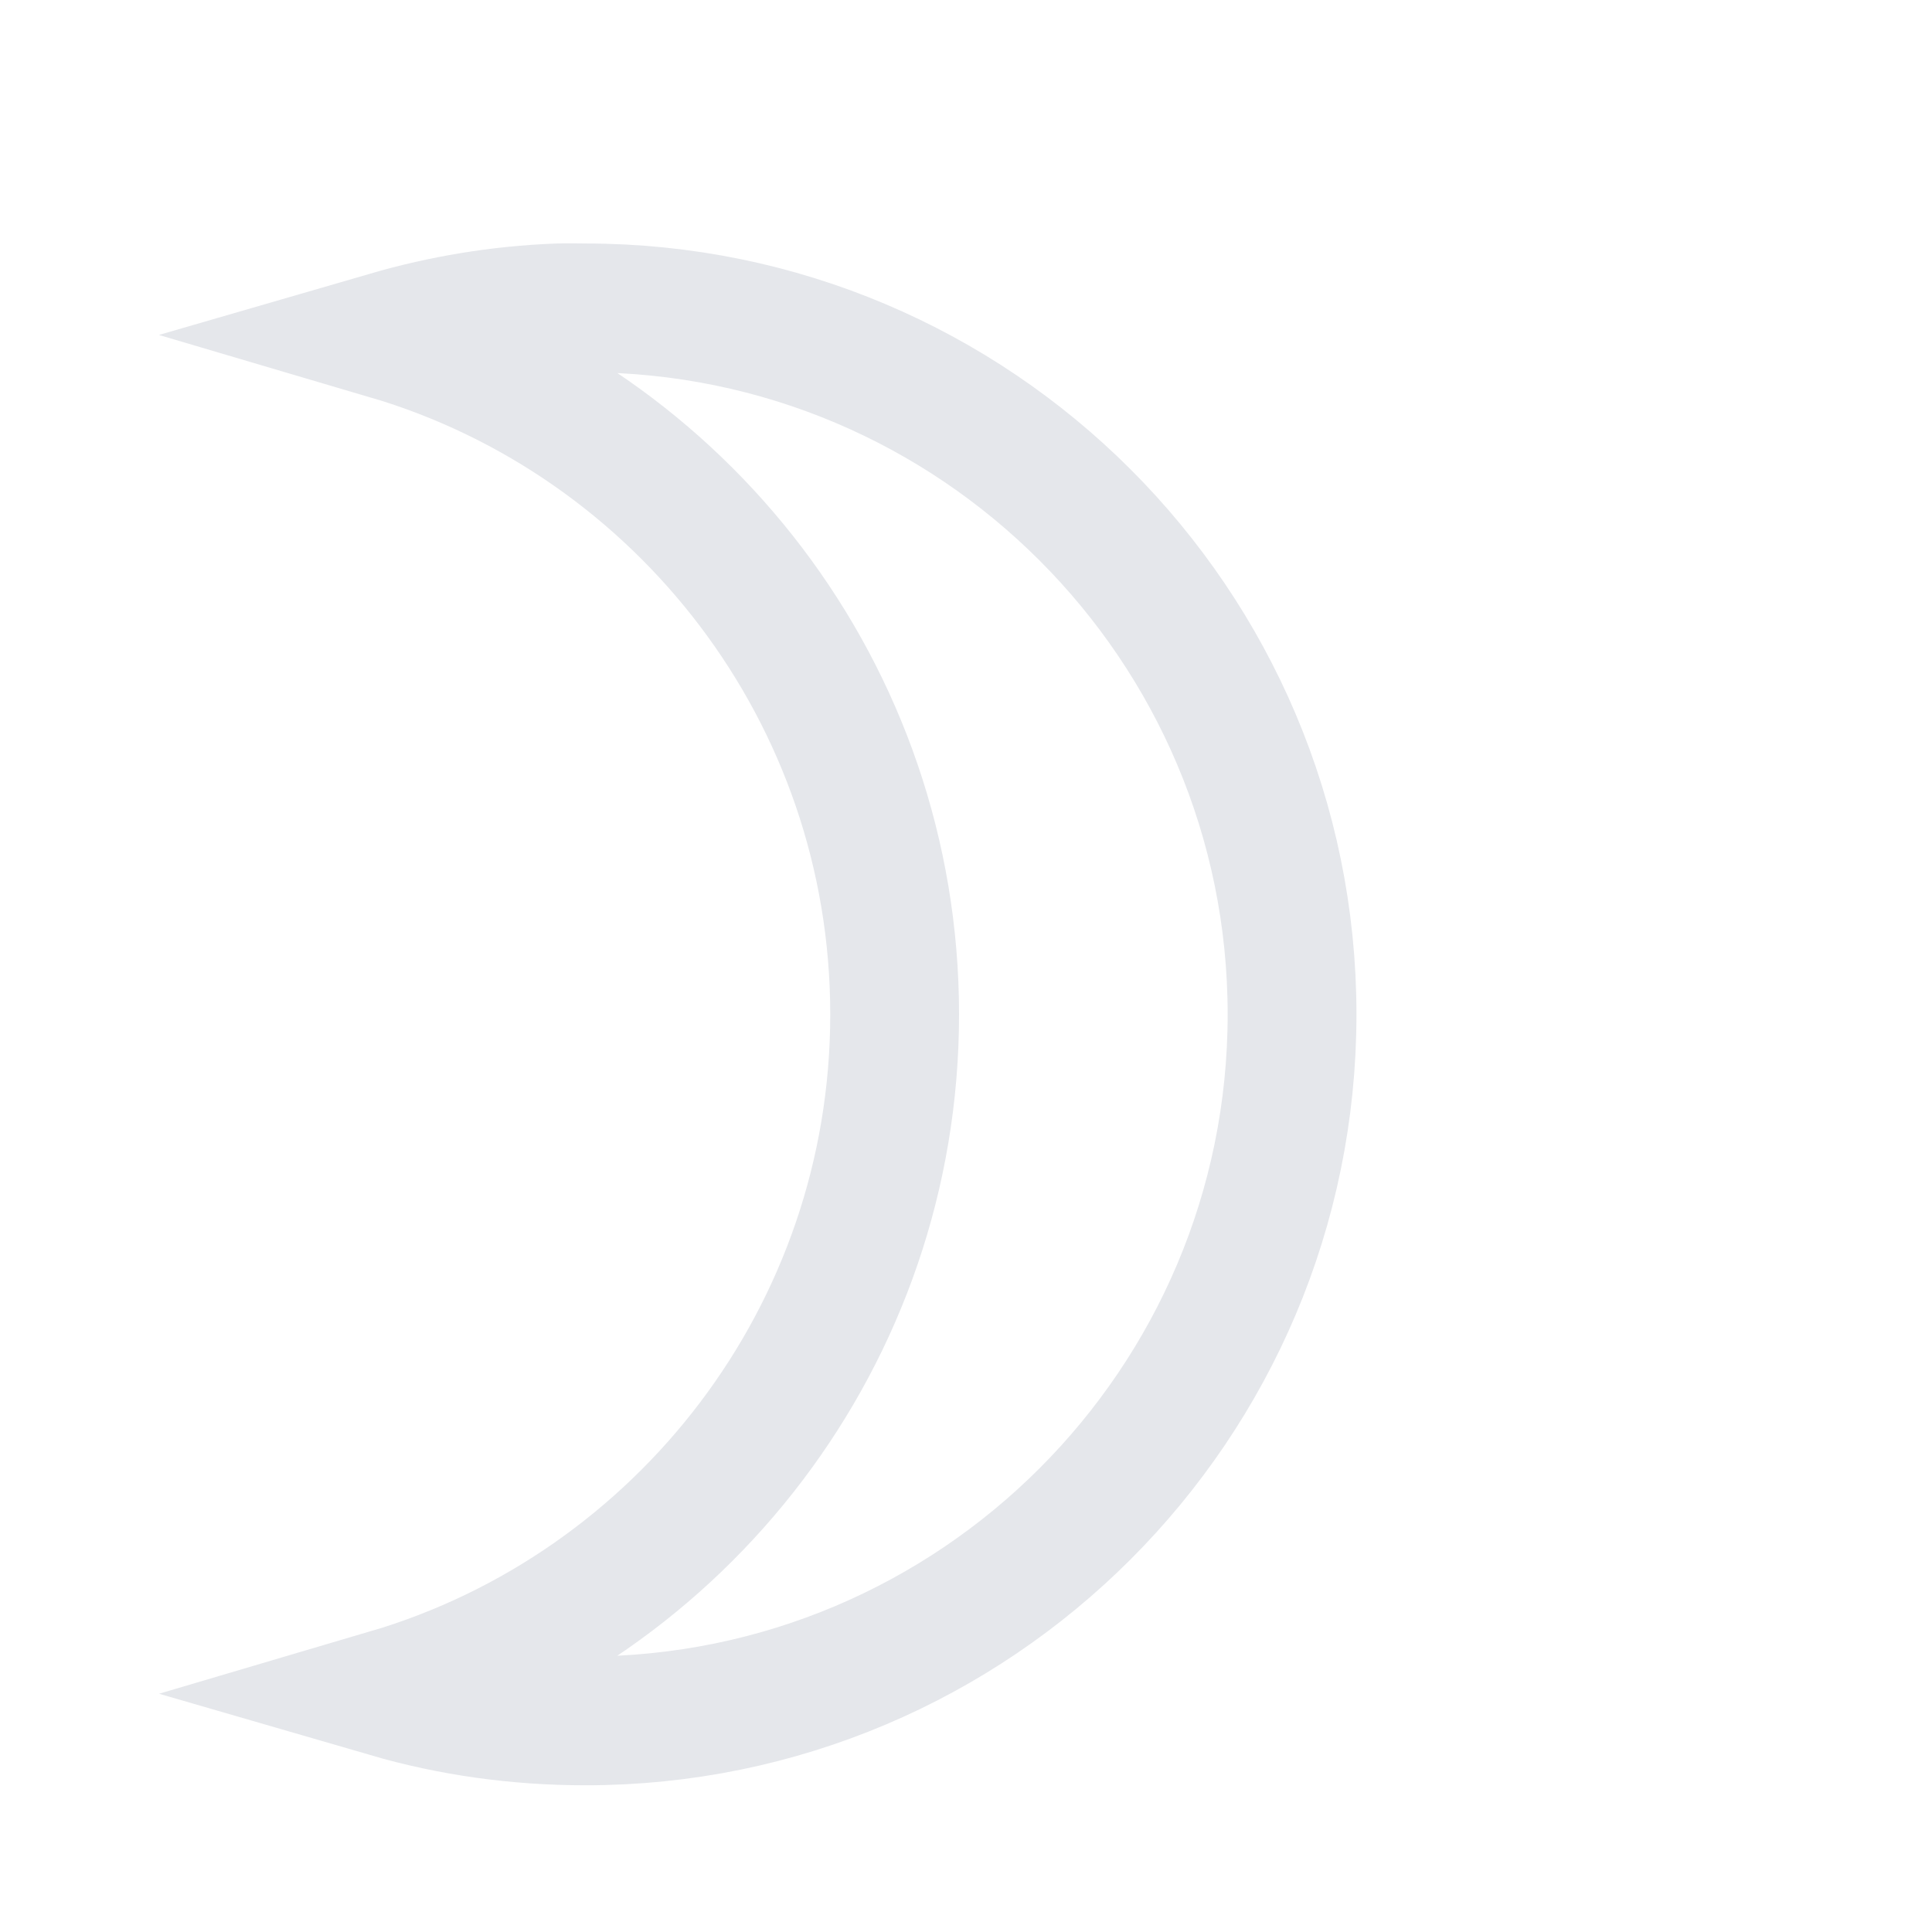
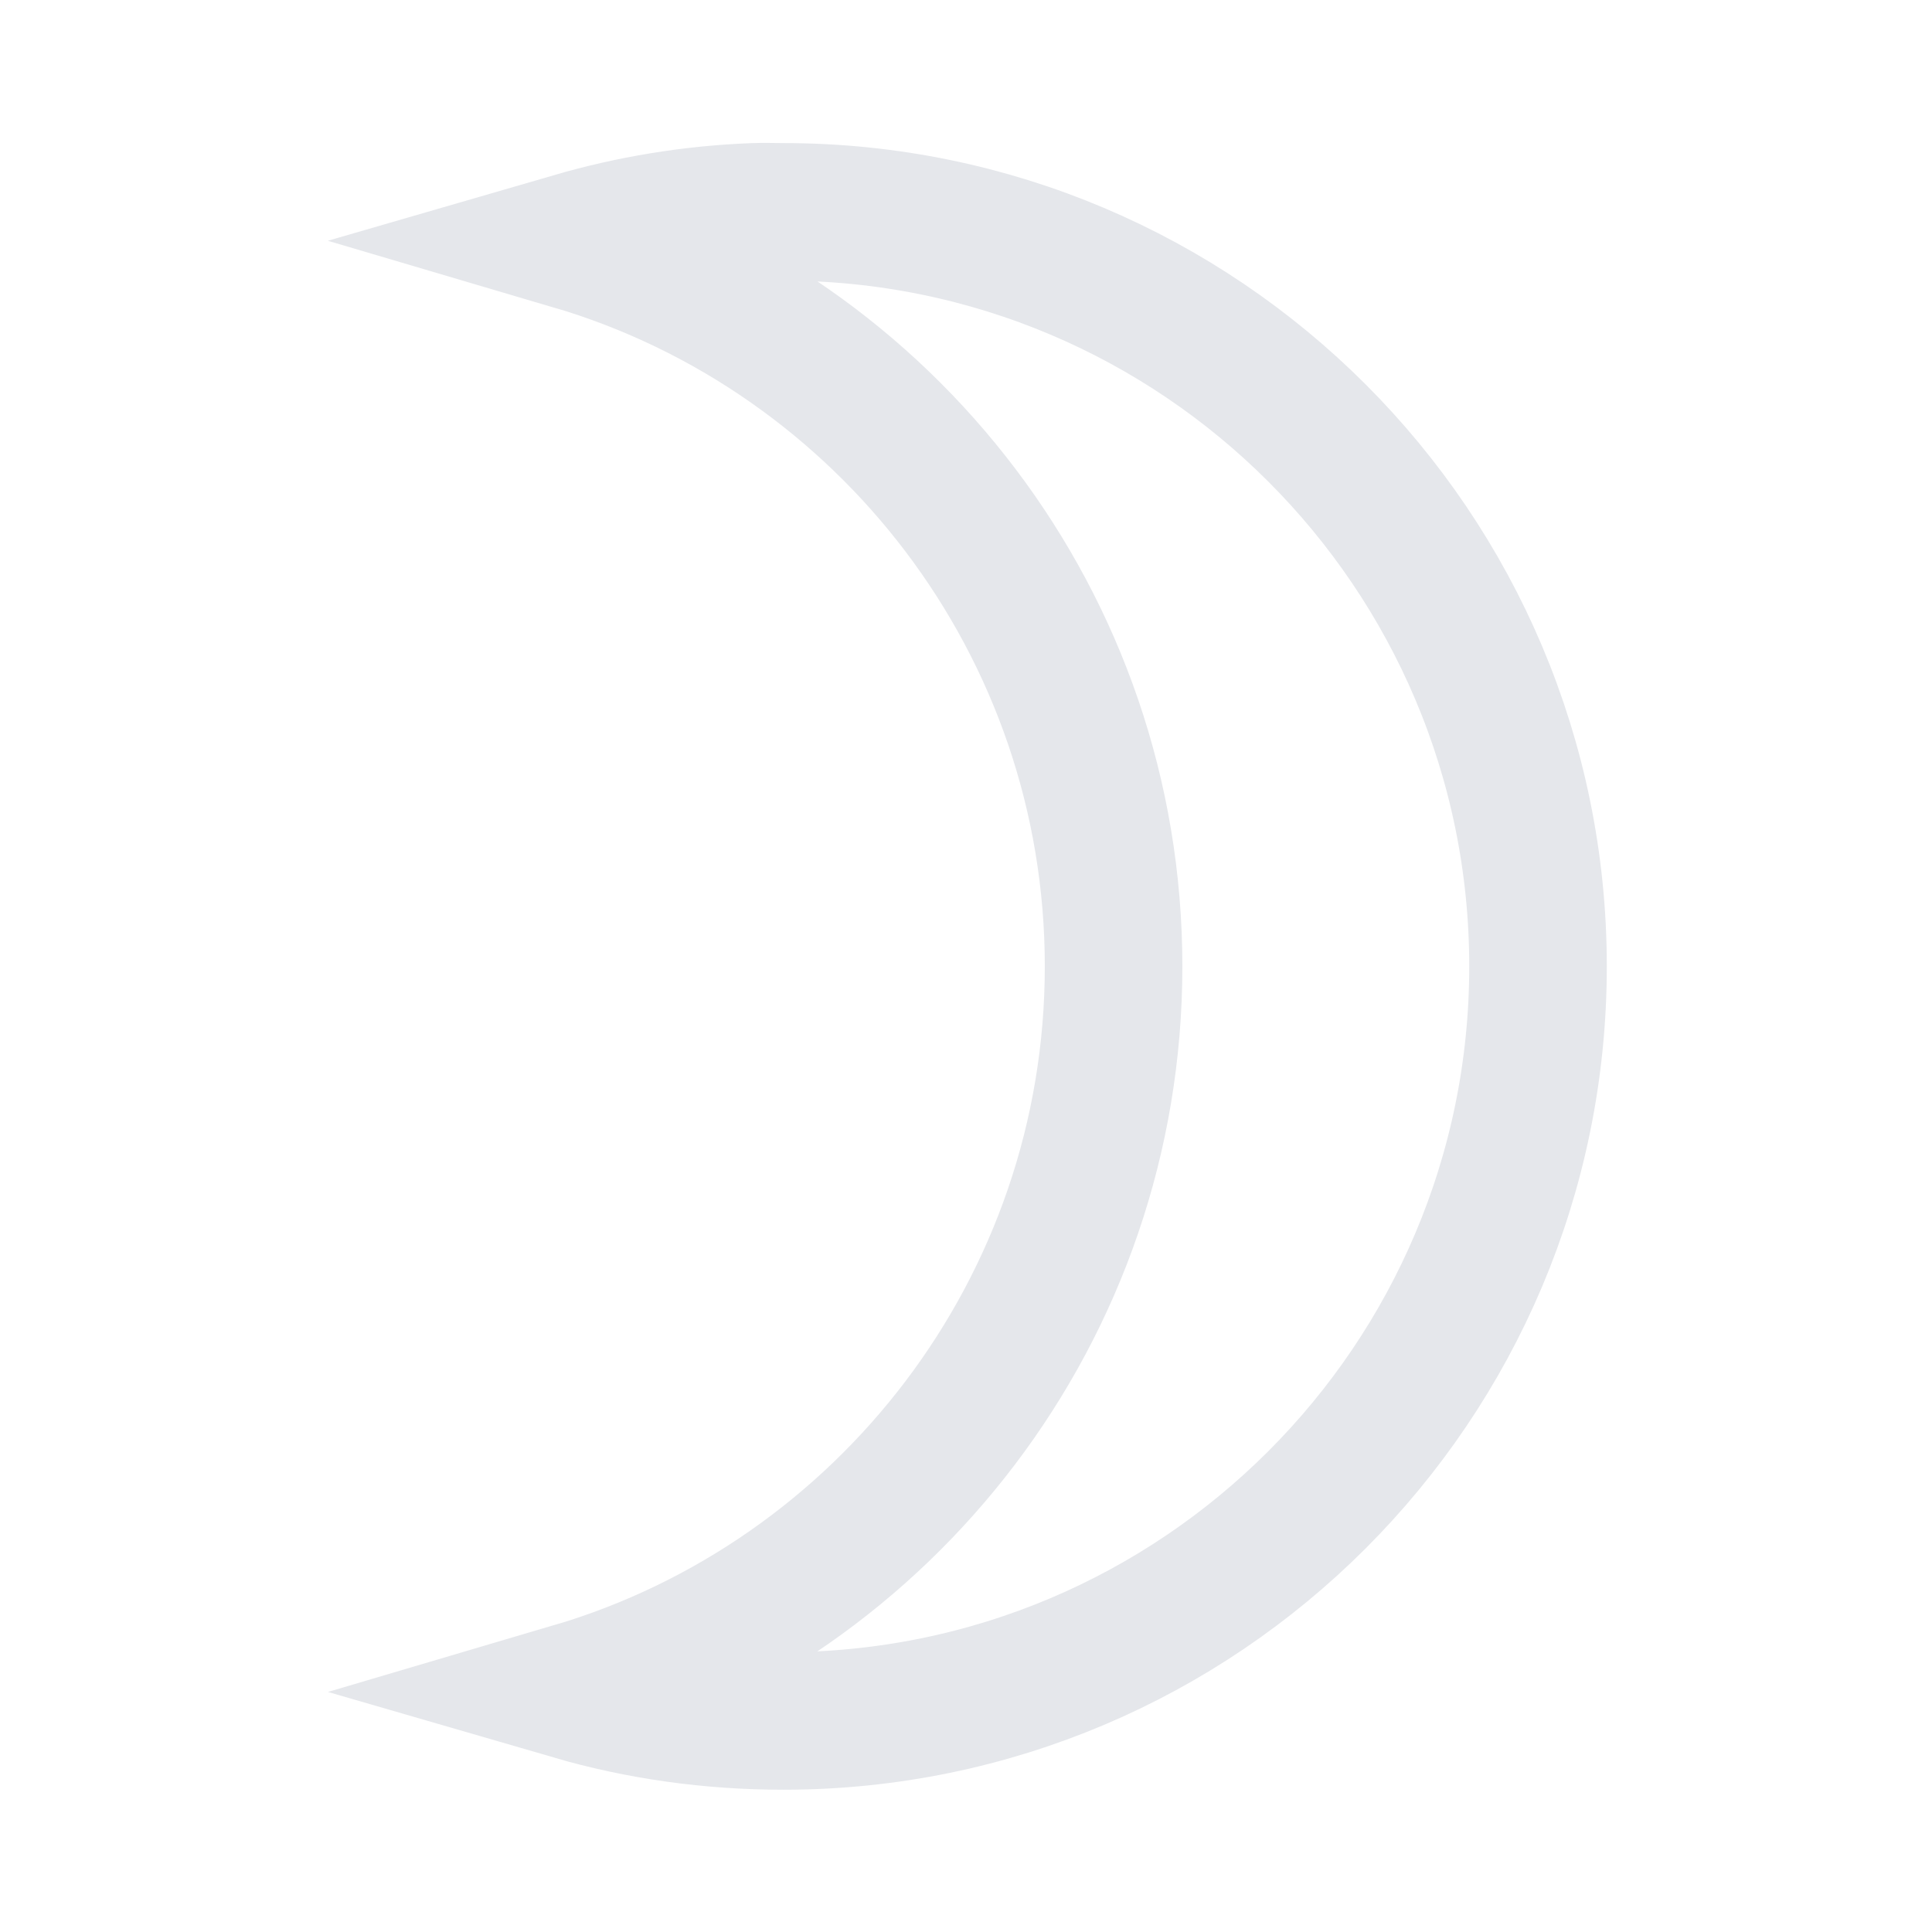
<svg xmlns="http://www.w3.org/2000/svg" viewBox="0 0 24 24" width="100" height="100" fill="none">
-   <g transform="translate(4,3)">
-     <g transform="scale(.8)">
-       <path d="M 3.664,1.031 C 2.75,1.066 1.872,1.214 1.028,1.459 C 5.573,2.8 8.892,7.024 8.892,12.001 C 8.892,16.978 5.573,21.202 1.028,22.543 C 2.002,22.826 3.028,22.972 4.092,22.972 C 10.148,22.972 15.063,18.057 15.063,12.001 C 15.063,5.946 10.148,1.031 4.092,1.031 C 3.951,1.031 3.805,1.025 3.664,1.031 z " style="stroke: #e5e7eb; stroke-width: 2px; fill: none" />
+   <g transform="translate(1.964,-1.453) scale(1.068)">
+     <g transform="translate(4,3)">
+       <g transform="scale(.8)">
+         <path d="M 3.664,1.031 C 2.75,1.066 1.872,1.214 1.028,1.459 C 5.573,2.8 8.892,7.024 8.892,12.001 C 8.892,16.978 5.573,21.202 1.028,22.543 C 2.002,22.826 3.028,22.972 4.092,22.972 C 10.148,22.972 15.063,18.057 15.063,12.001 C 15.063,5.946 10.148,1.031 4.092,1.031 C 3.951,1.031 3.805,1.025 3.664,1.031 z " style="stroke: #e5e7eb; stroke-width: 2px; fill: none" />
+       </g>
    </g>
  </g>
</svg>
